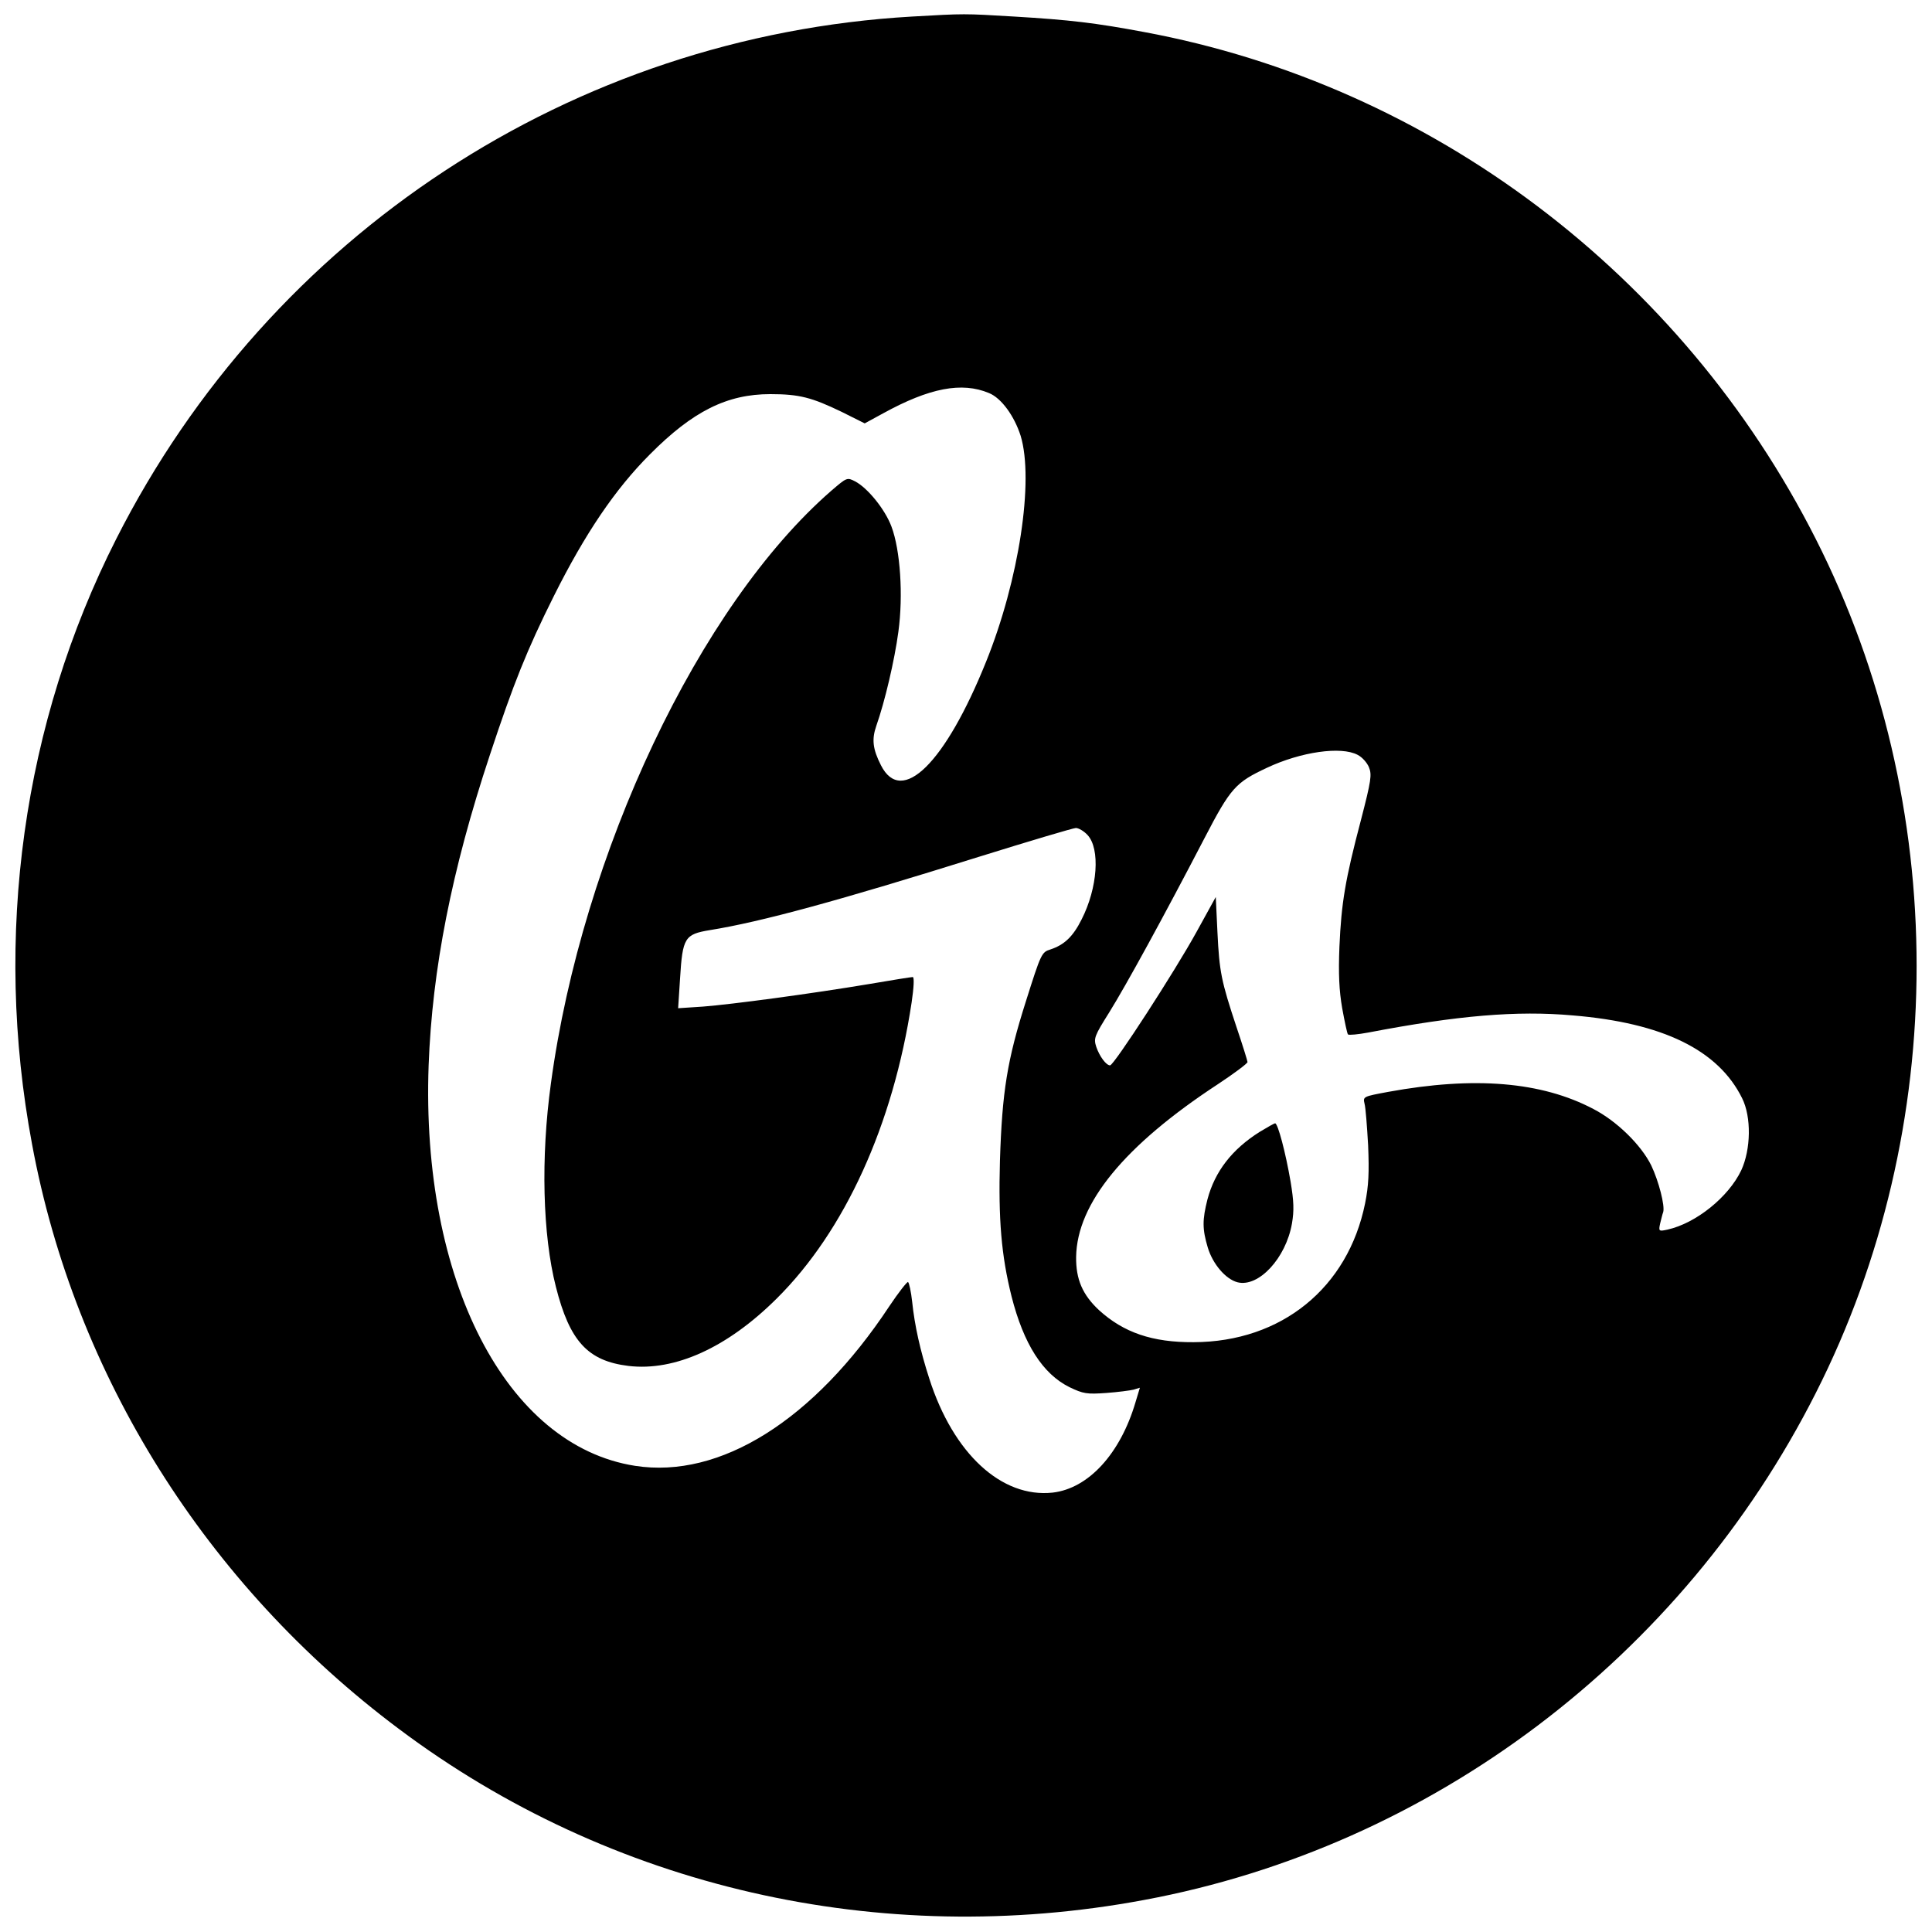
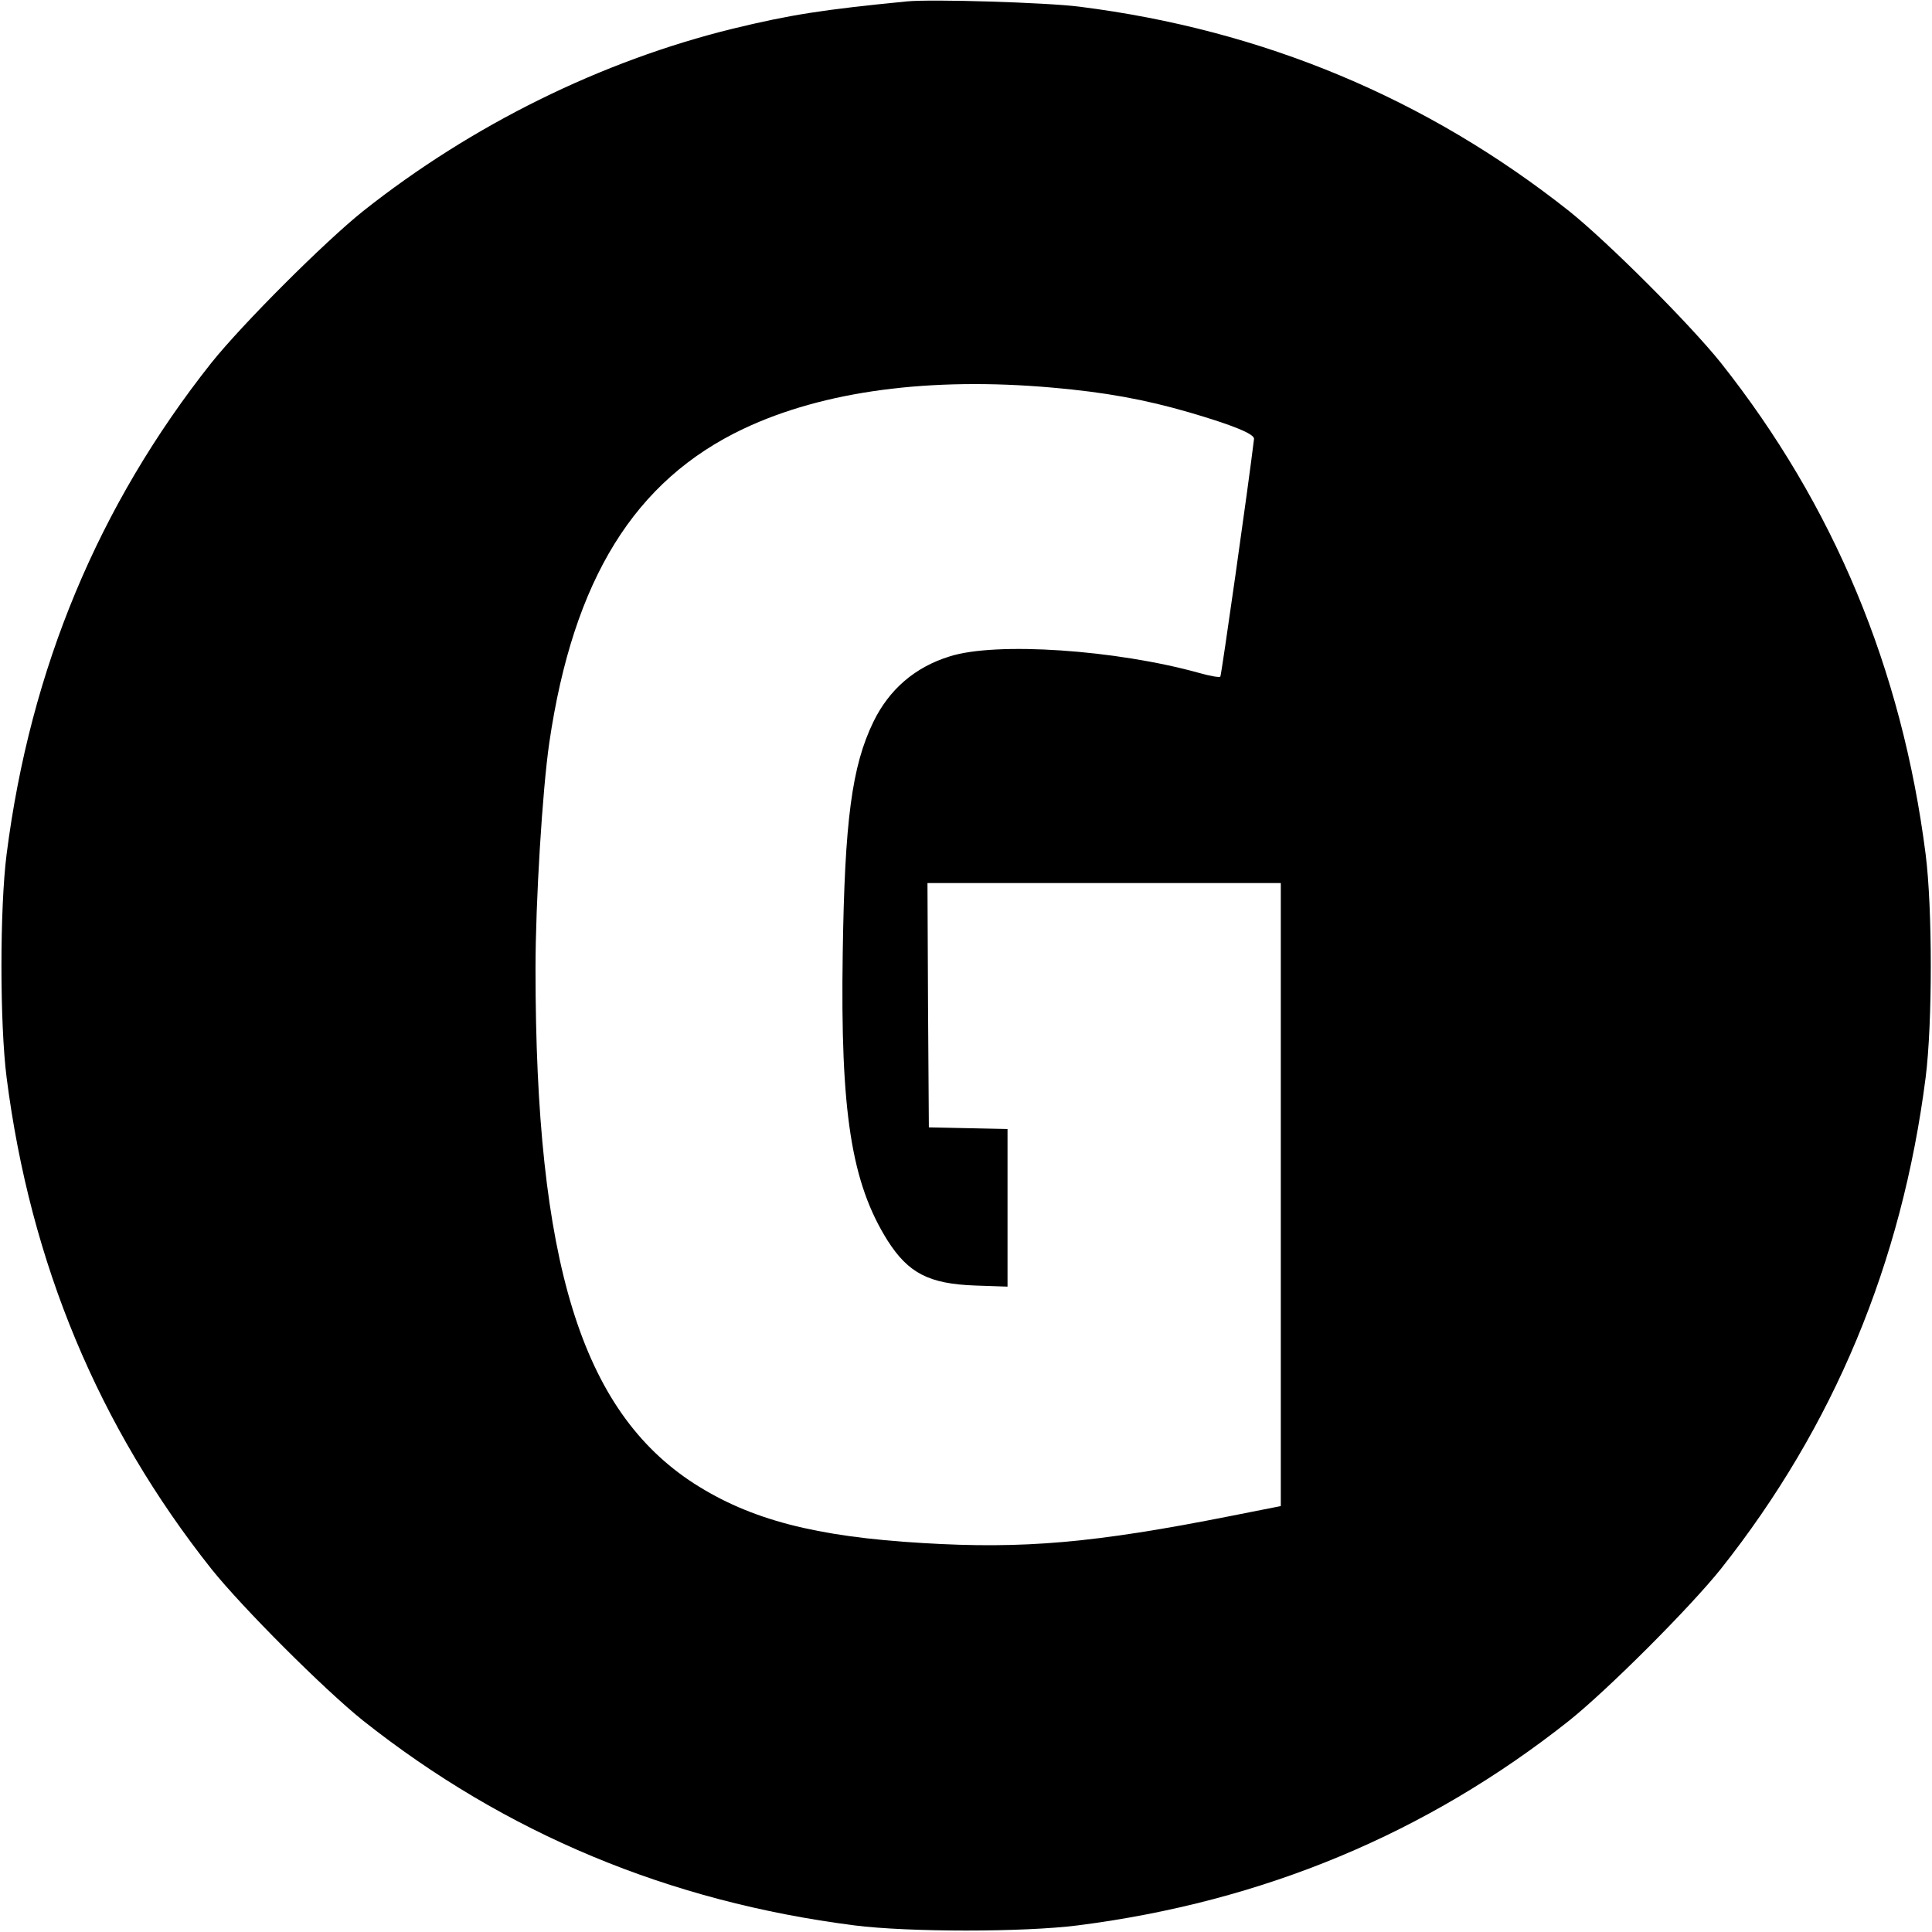
- <svg xmlns="http://www.w3.org/2000/svg" version="1.0" width="700pt" height="700pt" viewBox="0 0 700 700" preserveAspectRatio="xMidYMid meet">
-   <g transform="translate(0,700) scale(0.1,-0.1)" fill="#000000" stroke="none">
-     <path d="M3304 6940 c-1229 -71 -2324 -789 -2883 -1893 -338 -667 -446 -1439 -305 -2192 155 -838 631 -1597 1329 -2119 766 -575 1742 -799 2700 -620 1041 193 1949 878 2434 1837 487 961 487 2133 0 3094 -485 959 -1393 1644 -2434 1837 -176 33 -269 44 -470 56 -184 11 -178 11 -371 0z m279 -1364 c45 -18 92 -83 115 -155 49 -162 -6 -523 -125 -818 -148 -368 -306 -524 -381 -376 -30 59 -34 94 -17 143 31 88 66 237 80 341 18 132 7 296 -25 381 -23 62 -86 140 -132 164 -29 15 -30 14 -86 -34 -478 -416 -903 -1313 -1016 -2148 -37 -268 -30 -548 18 -736 50 -198 116 -269 263 -287 168 -20 358 66 537 244 247 245 422 630 489 1073 8 54 10 92 4 92 -5 0 -75 -11 -156 -25 -215 -36 -500 -74 -603 -82 l-91 -6 7 108 c9 148 17 160 108 175 186 30 465 106 976 266 183 57 341 104 350 104 10 0 29 -11 42 -25 47 -50 37 -192 -21 -306 -31 -62 -62 -92 -113 -109 -32 -10 -34 -14 -89 -188 -68 -214 -86 -327 -94 -577 -6 -213 5 -344 42 -492 44 -173 113 -281 210 -329 50 -24 63 -26 133 -21 42 3 87 9 99 12 l23 7 -16 -53 c-55 -186 -170 -312 -300 -327 -185 -20 -360 141 -447 413 -33 102 -53 192 -62 278 -4 37 -11 69 -15 72 -3 2 -34 -37 -68 -88 -273 -413 -613 -626 -921 -578 -467 73 -776 672 -748 1451 13 348 83 706 222 1125 85 257 134 380 232 576 113 226 222 387 348 513 155 156 279 218 436 218 105 0 150 -12 258 -64 l84 -42 66 36 c169 93 286 115 384 74z m1336 -1311 c16 -8 34 -28 41 -45 11 -27 8 -48 -29 -191 -57 -216 -71 -300 -78 -459 -4 -99 -1 -159 10 -223 9 -49 18 -92 21 -95 4 -3 36 0 74 7 324 62 538 80 740 62 328 -27 528 -126 614 -300 34 -68 32 -185 -3 -261 -46 -97 -164 -192 -267 -215 -32 -7 -33 -6 -27 22 4 15 8 34 11 41 7 23 -16 112 -43 169 -37 75 -125 161 -210 205 -188 99 -431 119 -743 62 -91 -17 -92 -17 -86 -43 4 -14 9 -82 13 -151 4 -98 2 -145 -11 -210 -62 -306 -303 -502 -621 -503 -150 -1 -254 35 -343 116 -60 56 -84 112 -83 193 3 194 175 404 514 626 59 39 107 75 107 80 0 4 -18 62 -40 127 -55 166 -62 199 -69 344 l-6 127 -70 -127 c-78 -142 -299 -483 -313 -483 -14 0 -38 32 -50 67 -10 31 -7 39 47 125 61 98 199 350 345 631 95 183 113 202 226 255 123 58 269 79 329 47z" />
-     <path d="M4564 2899 c-100 -63 -162 -143 -189 -244 -19 -75 -19 -108 1 -175 18 -60 65 -115 108 -126 76 -19 175 87 197 213 8 47 7 80 -5 152 -18 105 -46 211 -56 211 -3 0 -28 -14 -56 -31z" />
+ <svg xmlns="http://www.w3.org/2000/svg" version="1.0" width="16pt" height="16pt" viewBox="0 0 16 16" preserveAspectRatio="xMidYMid meet">
+   <g transform="translate(0,16) scale(0.002286,-0.002286)" fill="#000000" stroke="none">
+     <path d="M3285 6994 c-305 -30 -421 -48 -631 -99 -476 -117 -944 -348 -1339 -661 -141 -113 -436 -408 -549 -549 -409 -516 -656 -1108 -742 -1780 -25 -196 -25 -614 0 -810 86 -672 333 -1264 742 -1780 113 -141 408 -436 549 -549 516 -409 1108 -656 1780 -742 196 -25 614 -25 810 0 672 86 1264 333 1780 742 141 113 436 408 549 549 409 516 656 1108 742 1780 25 196 25 614 0 810 -86 672 -333 1264 -742 1780 -113 141 -408 436 -549 549 -515 408 -1109 657 -1775 741 -117 15 -536 28 -625 19z m526 -1399 c194 -17 336 -43 498 -90 157 -46 236 -78 234 -96 -20 -167 -118 -856 -122 -861 -3 -4 -37 2 -76 13 -301 84 -737 114 -905 60 -126 -39 -219 -120 -276 -237 -78 -161 -104 -357 -111 -838 -9 -576 31 -832 163 -1042 75 -117 149 -156 317 -162 l117 -4 0 285 0 286 -142 3 -143 3 -3 443 -2 442 640 0 640 0 0 -1129 0 -1128 -182 -36 c-494 -98 -751 -120 -1114 -98 -391 23 -626 85 -830 216 -408 264 -574 803 -574 1864 0 242 25 649 50 820 87 592 309 950 704 1137 290 137 675 188 1117 149z" />
  </g>
</svg>
